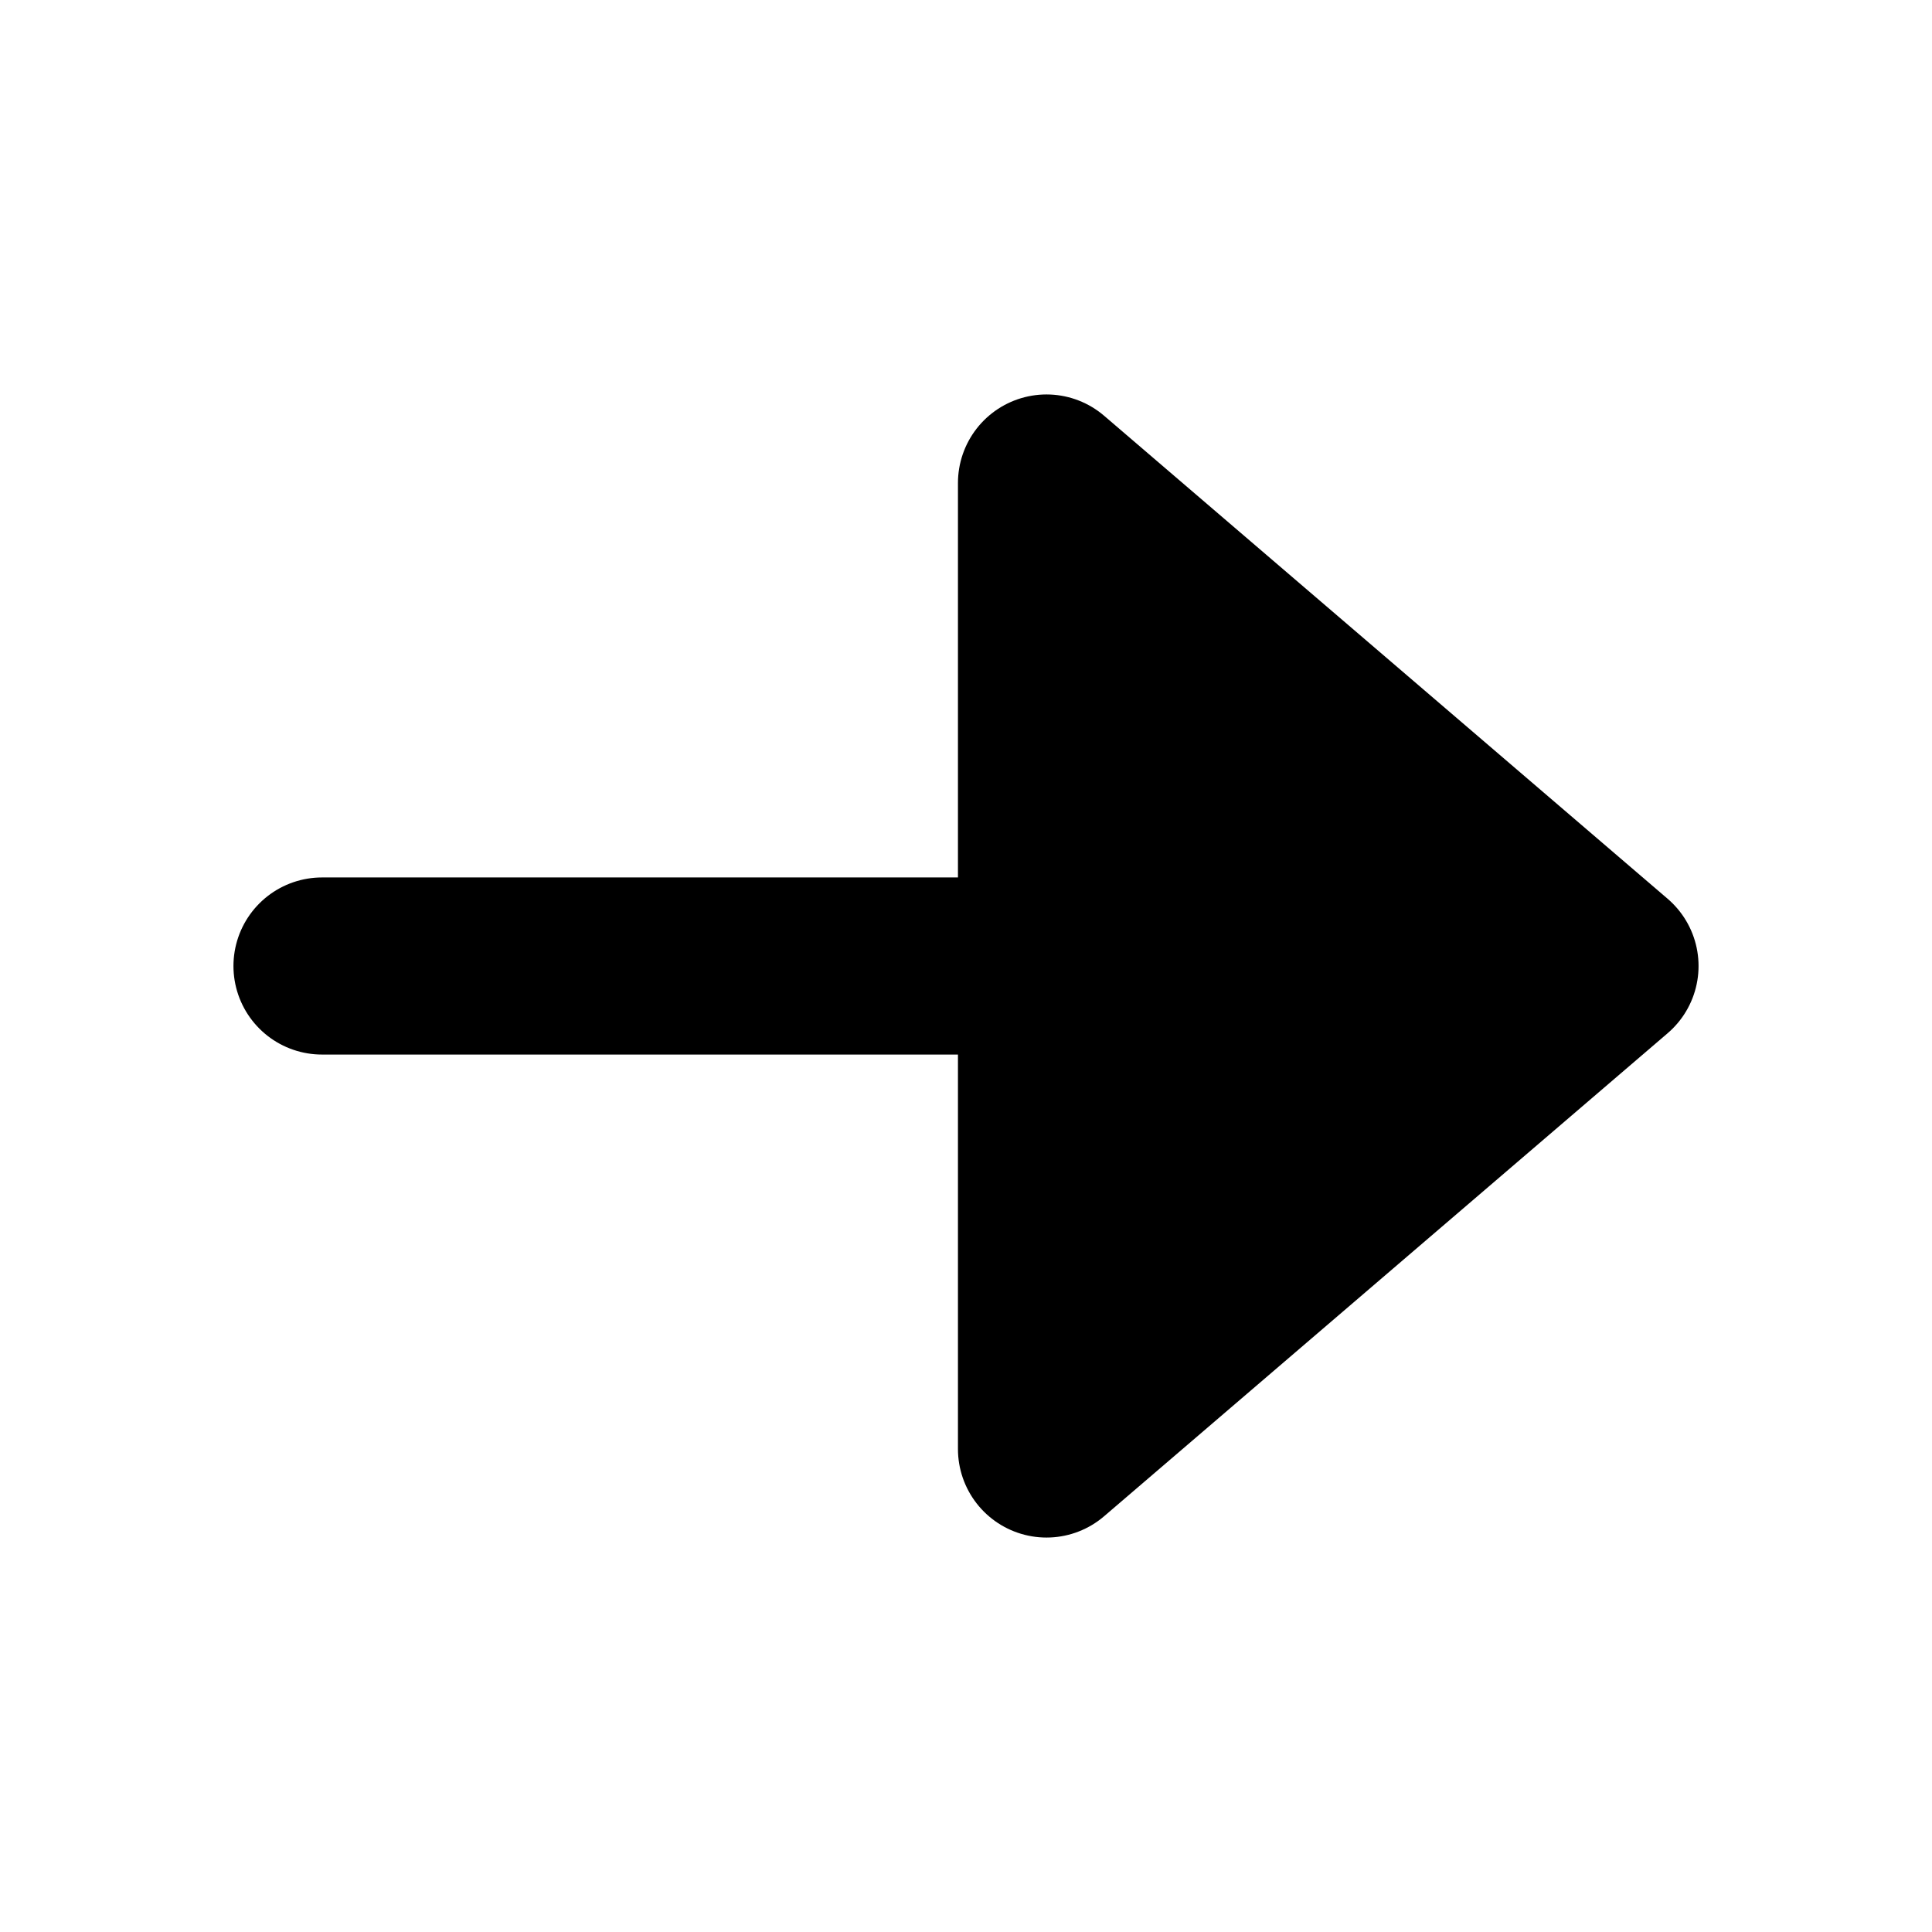
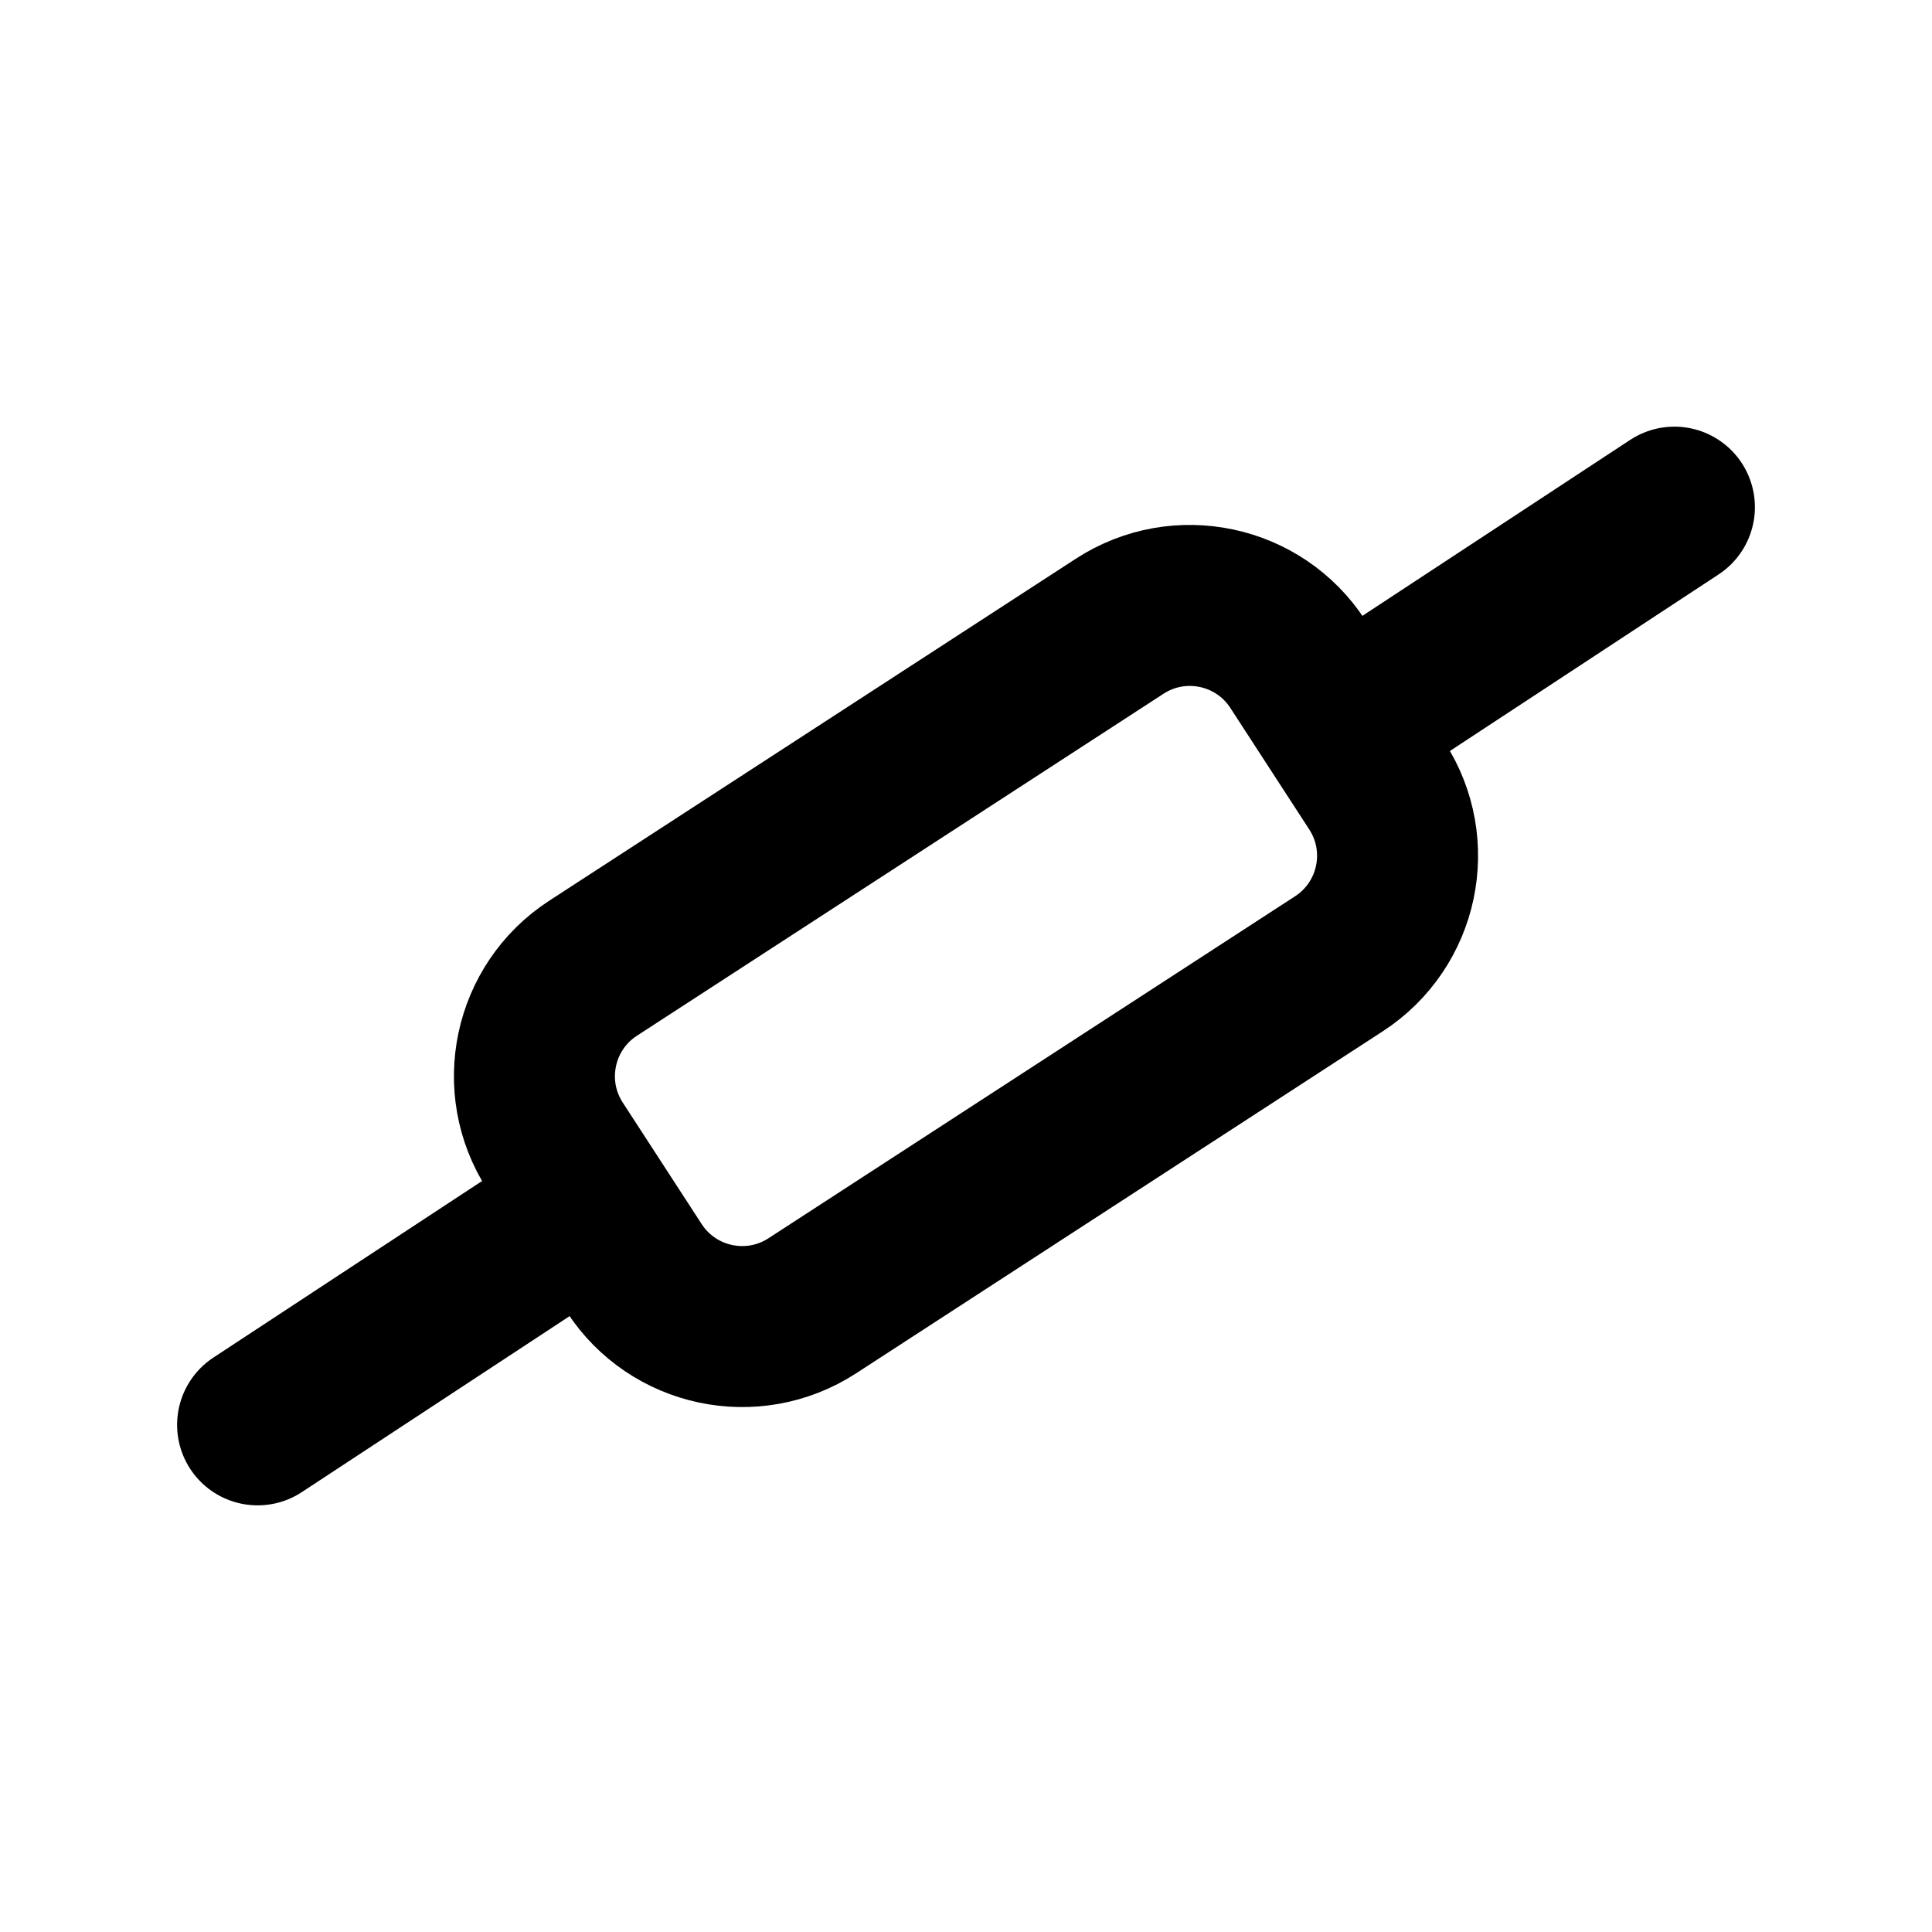
- <svg xmlns="http://www.w3.org/2000/svg" width="24" height="24" viewBox="0 0 24 24" fill="none" stroke="currentColor" stroke-width="2.2" stroke-linecap="round" stroke-linejoin="round">
-   <path d="M4 12h10" />
-   <path d="M13 6l7 6l-7 6z" fill="currentColor" />
+ <svg xmlns="http://www.w3.org/2000/svg" width="24" height="24" viewBox="0 0 24 24" fill="none" stroke="currentColor" stroke-width="2" stroke-linecap="round" stroke-linejoin="round">
+   <path d="M3.2 17.7l3.5 -2.3" />
+   <path d="M17.3 8.6l3.5 -2.3" />
+   <rect x="6.5" y="9.5" width="11" height="5" rx="1.6" transform="rotate(-33 12 12)" />
</svg>
